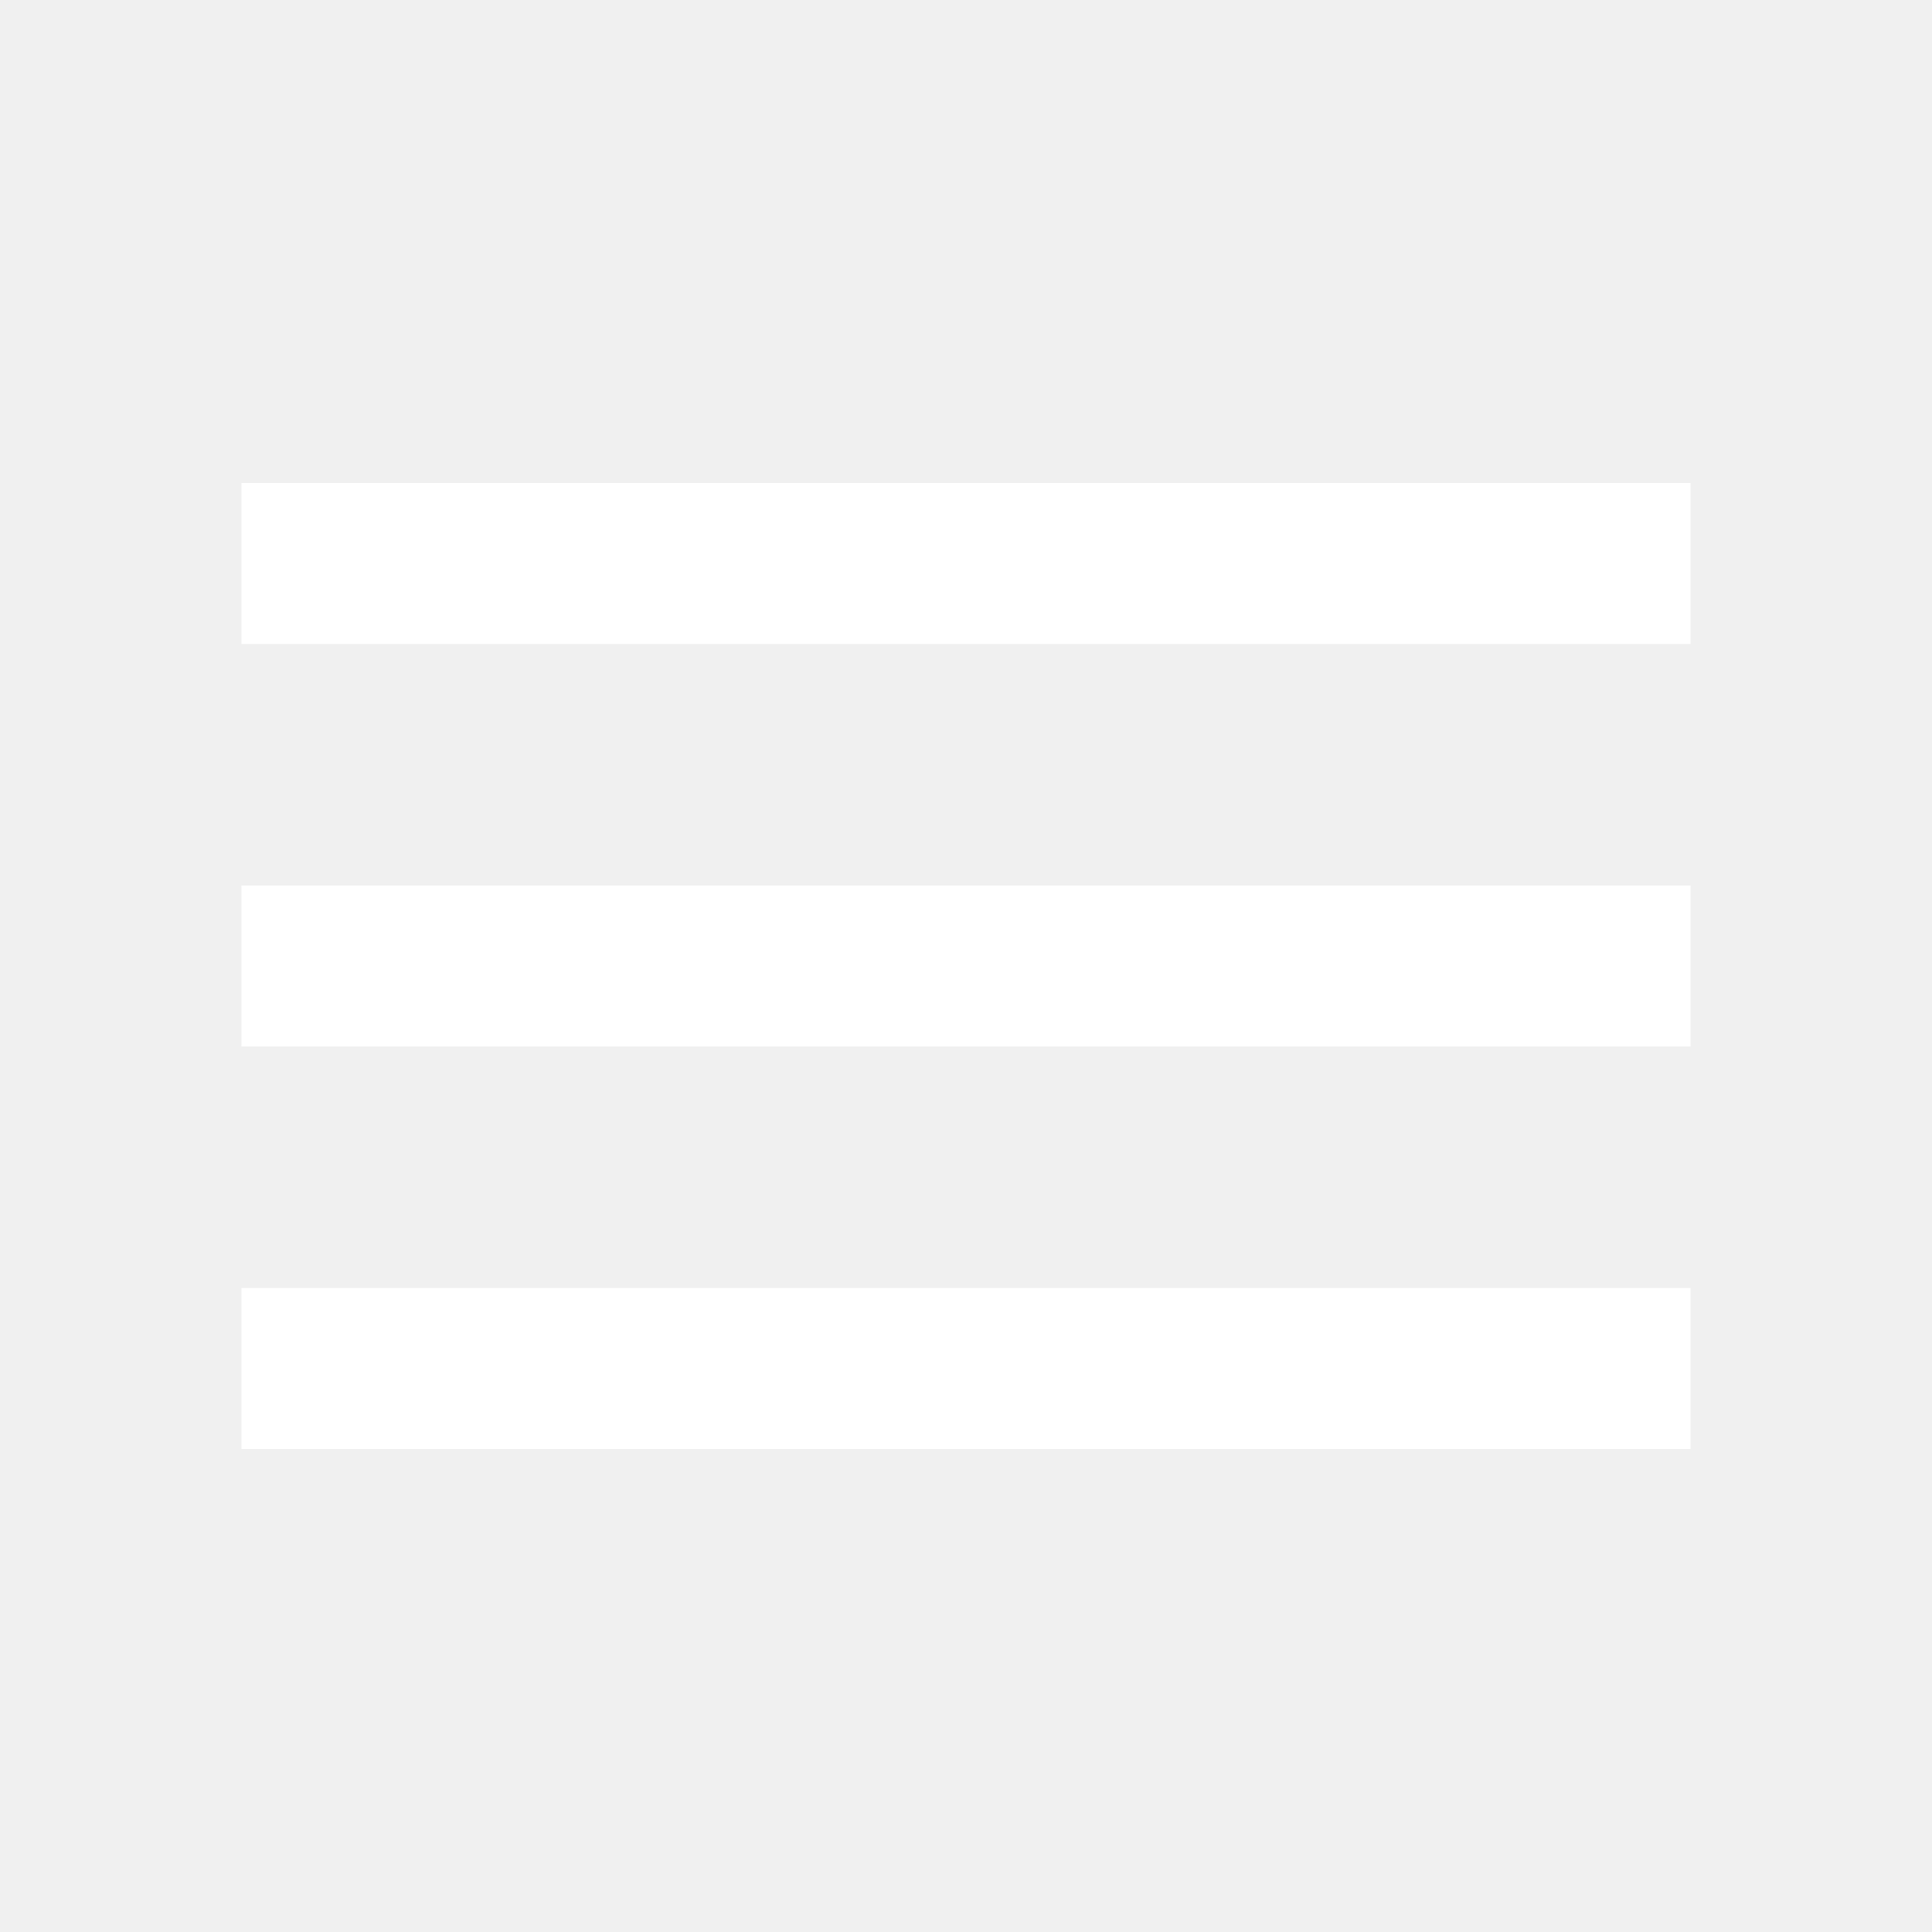
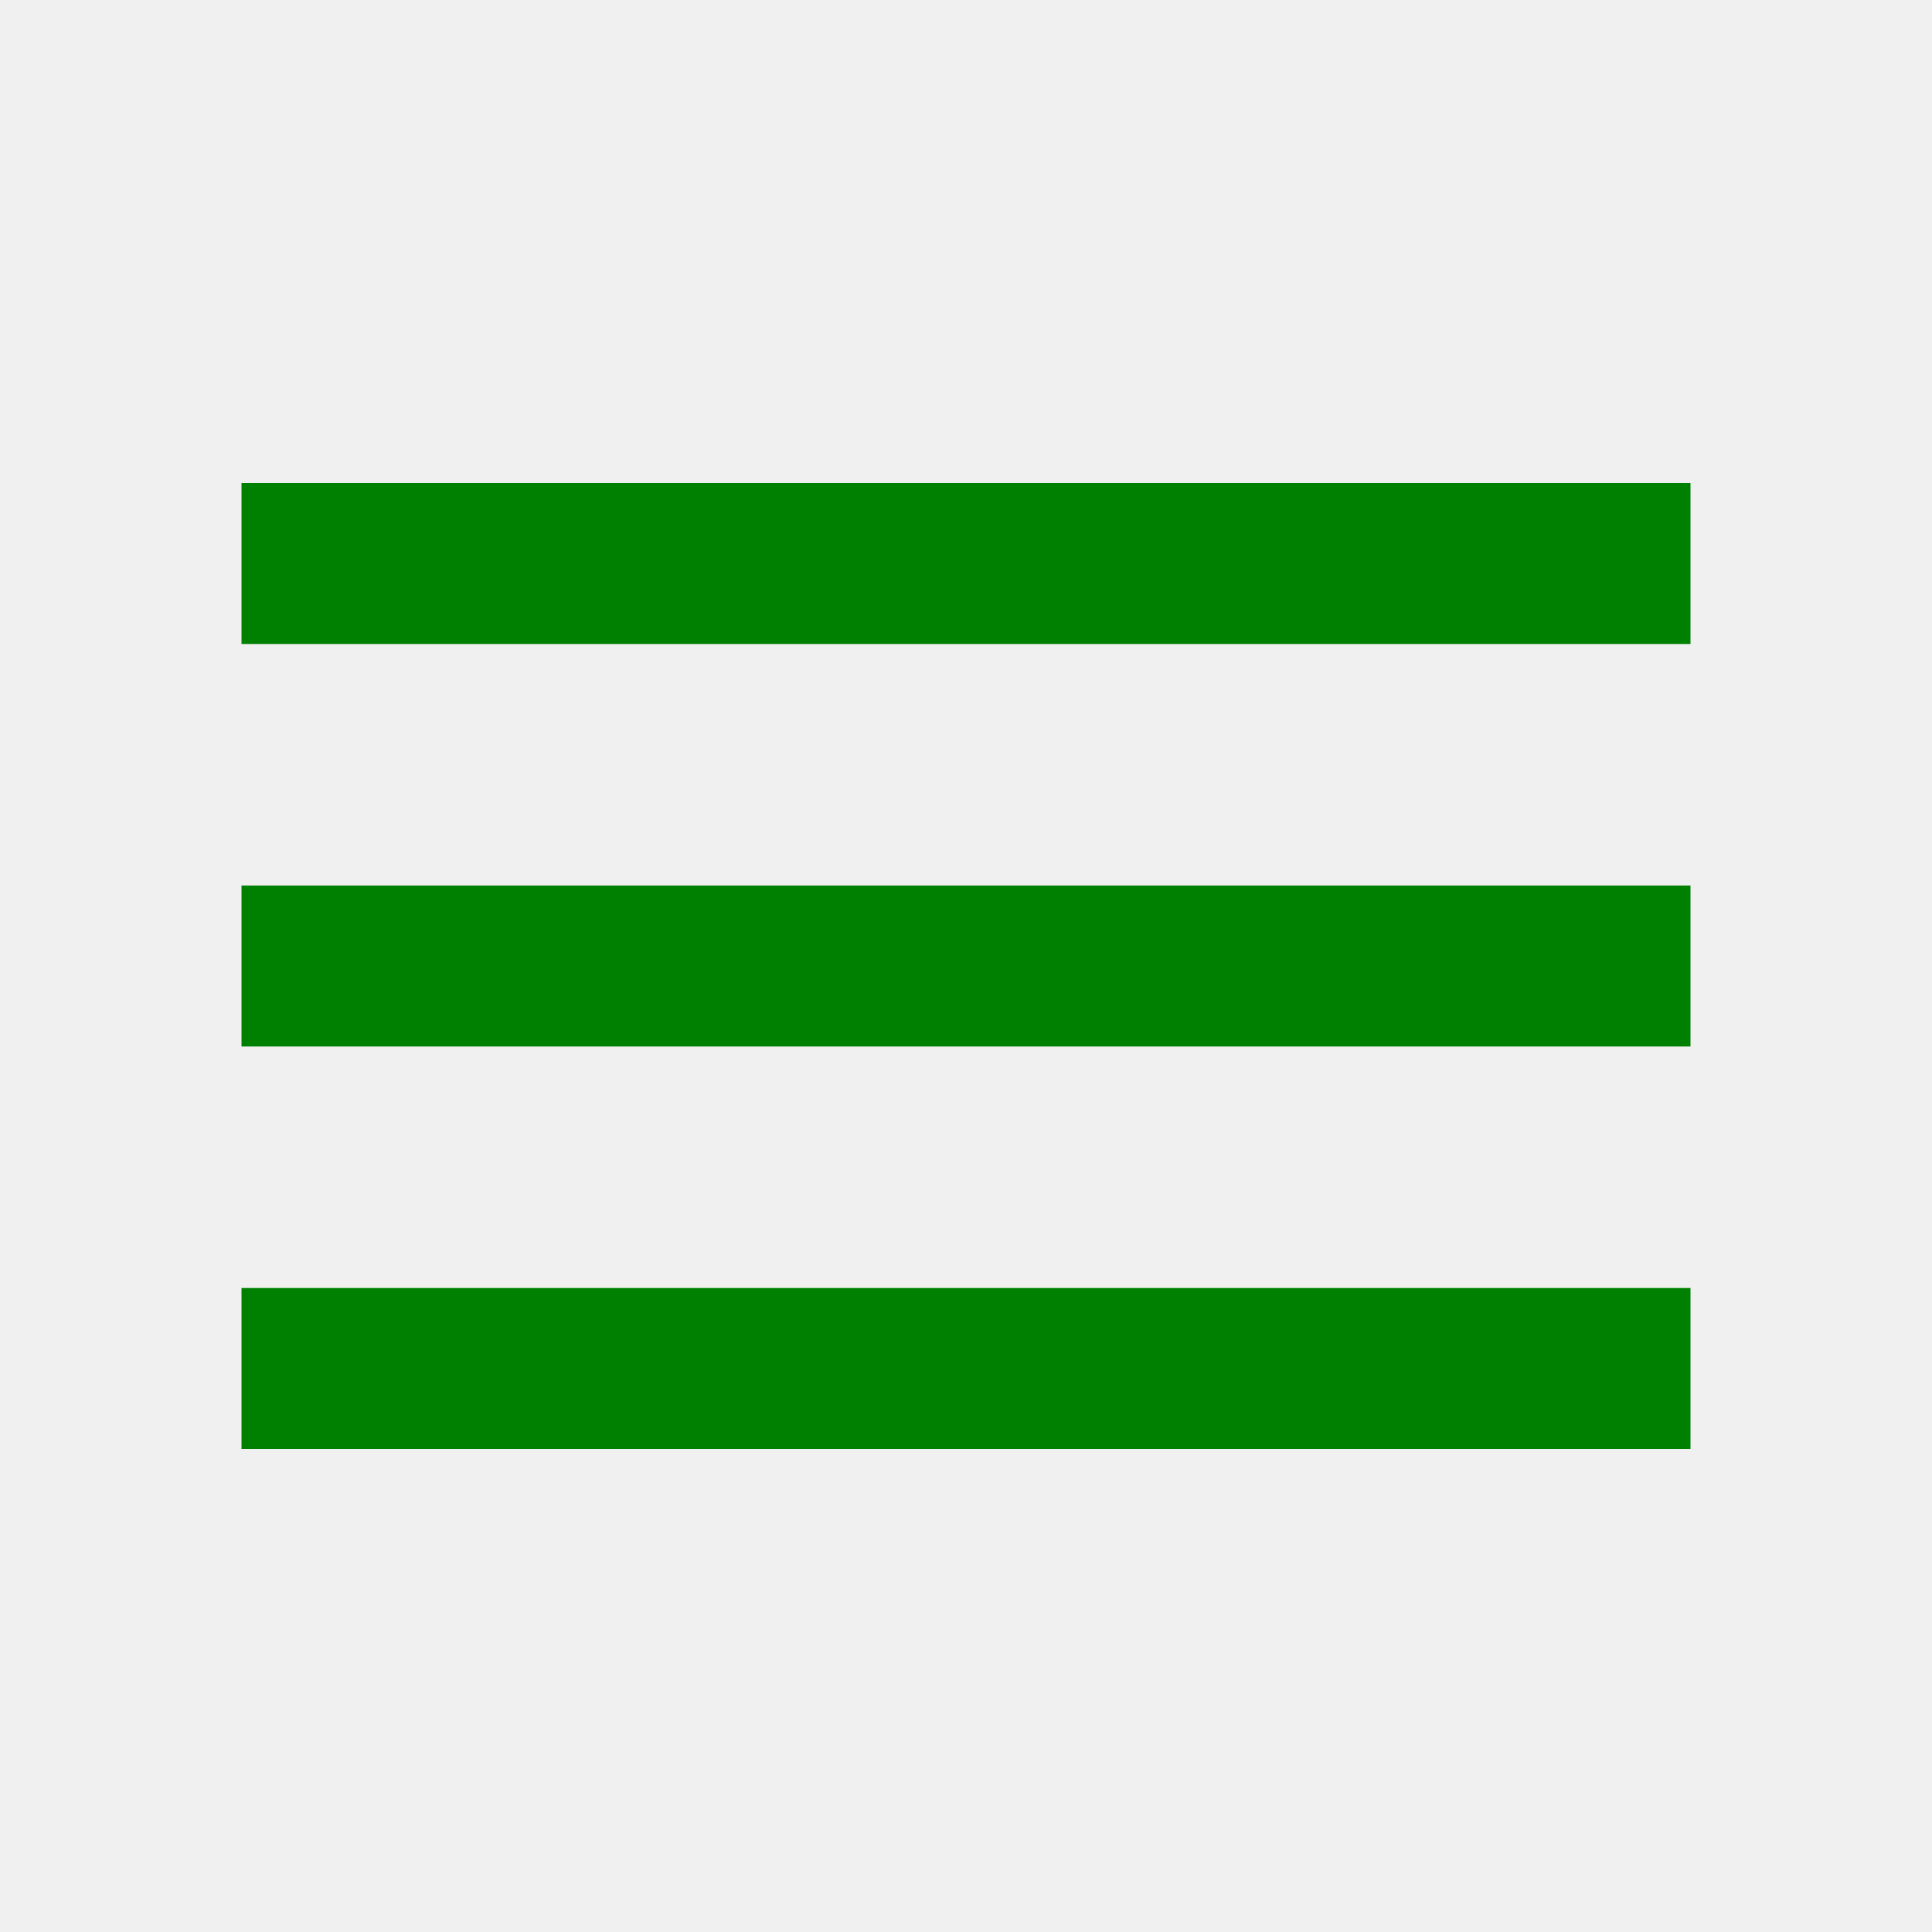
<svg xmlns="http://www.w3.org/2000/svg" viewBox="0 0 24 24" fill="white" width="18px" height="18px">
  <path d="M0 0h24v24H0z" fill="none" />
-   <path d="M3 18h18v-2H3v2zm0-5h18v-2H3v2zm0-7v2h18V6H3z" />
+   <path d="M3 18h18v-2H3v2zm0-5h18v-2H3v2zm0-7v2h18V6H3z" fill="#008000" />
</svg>
